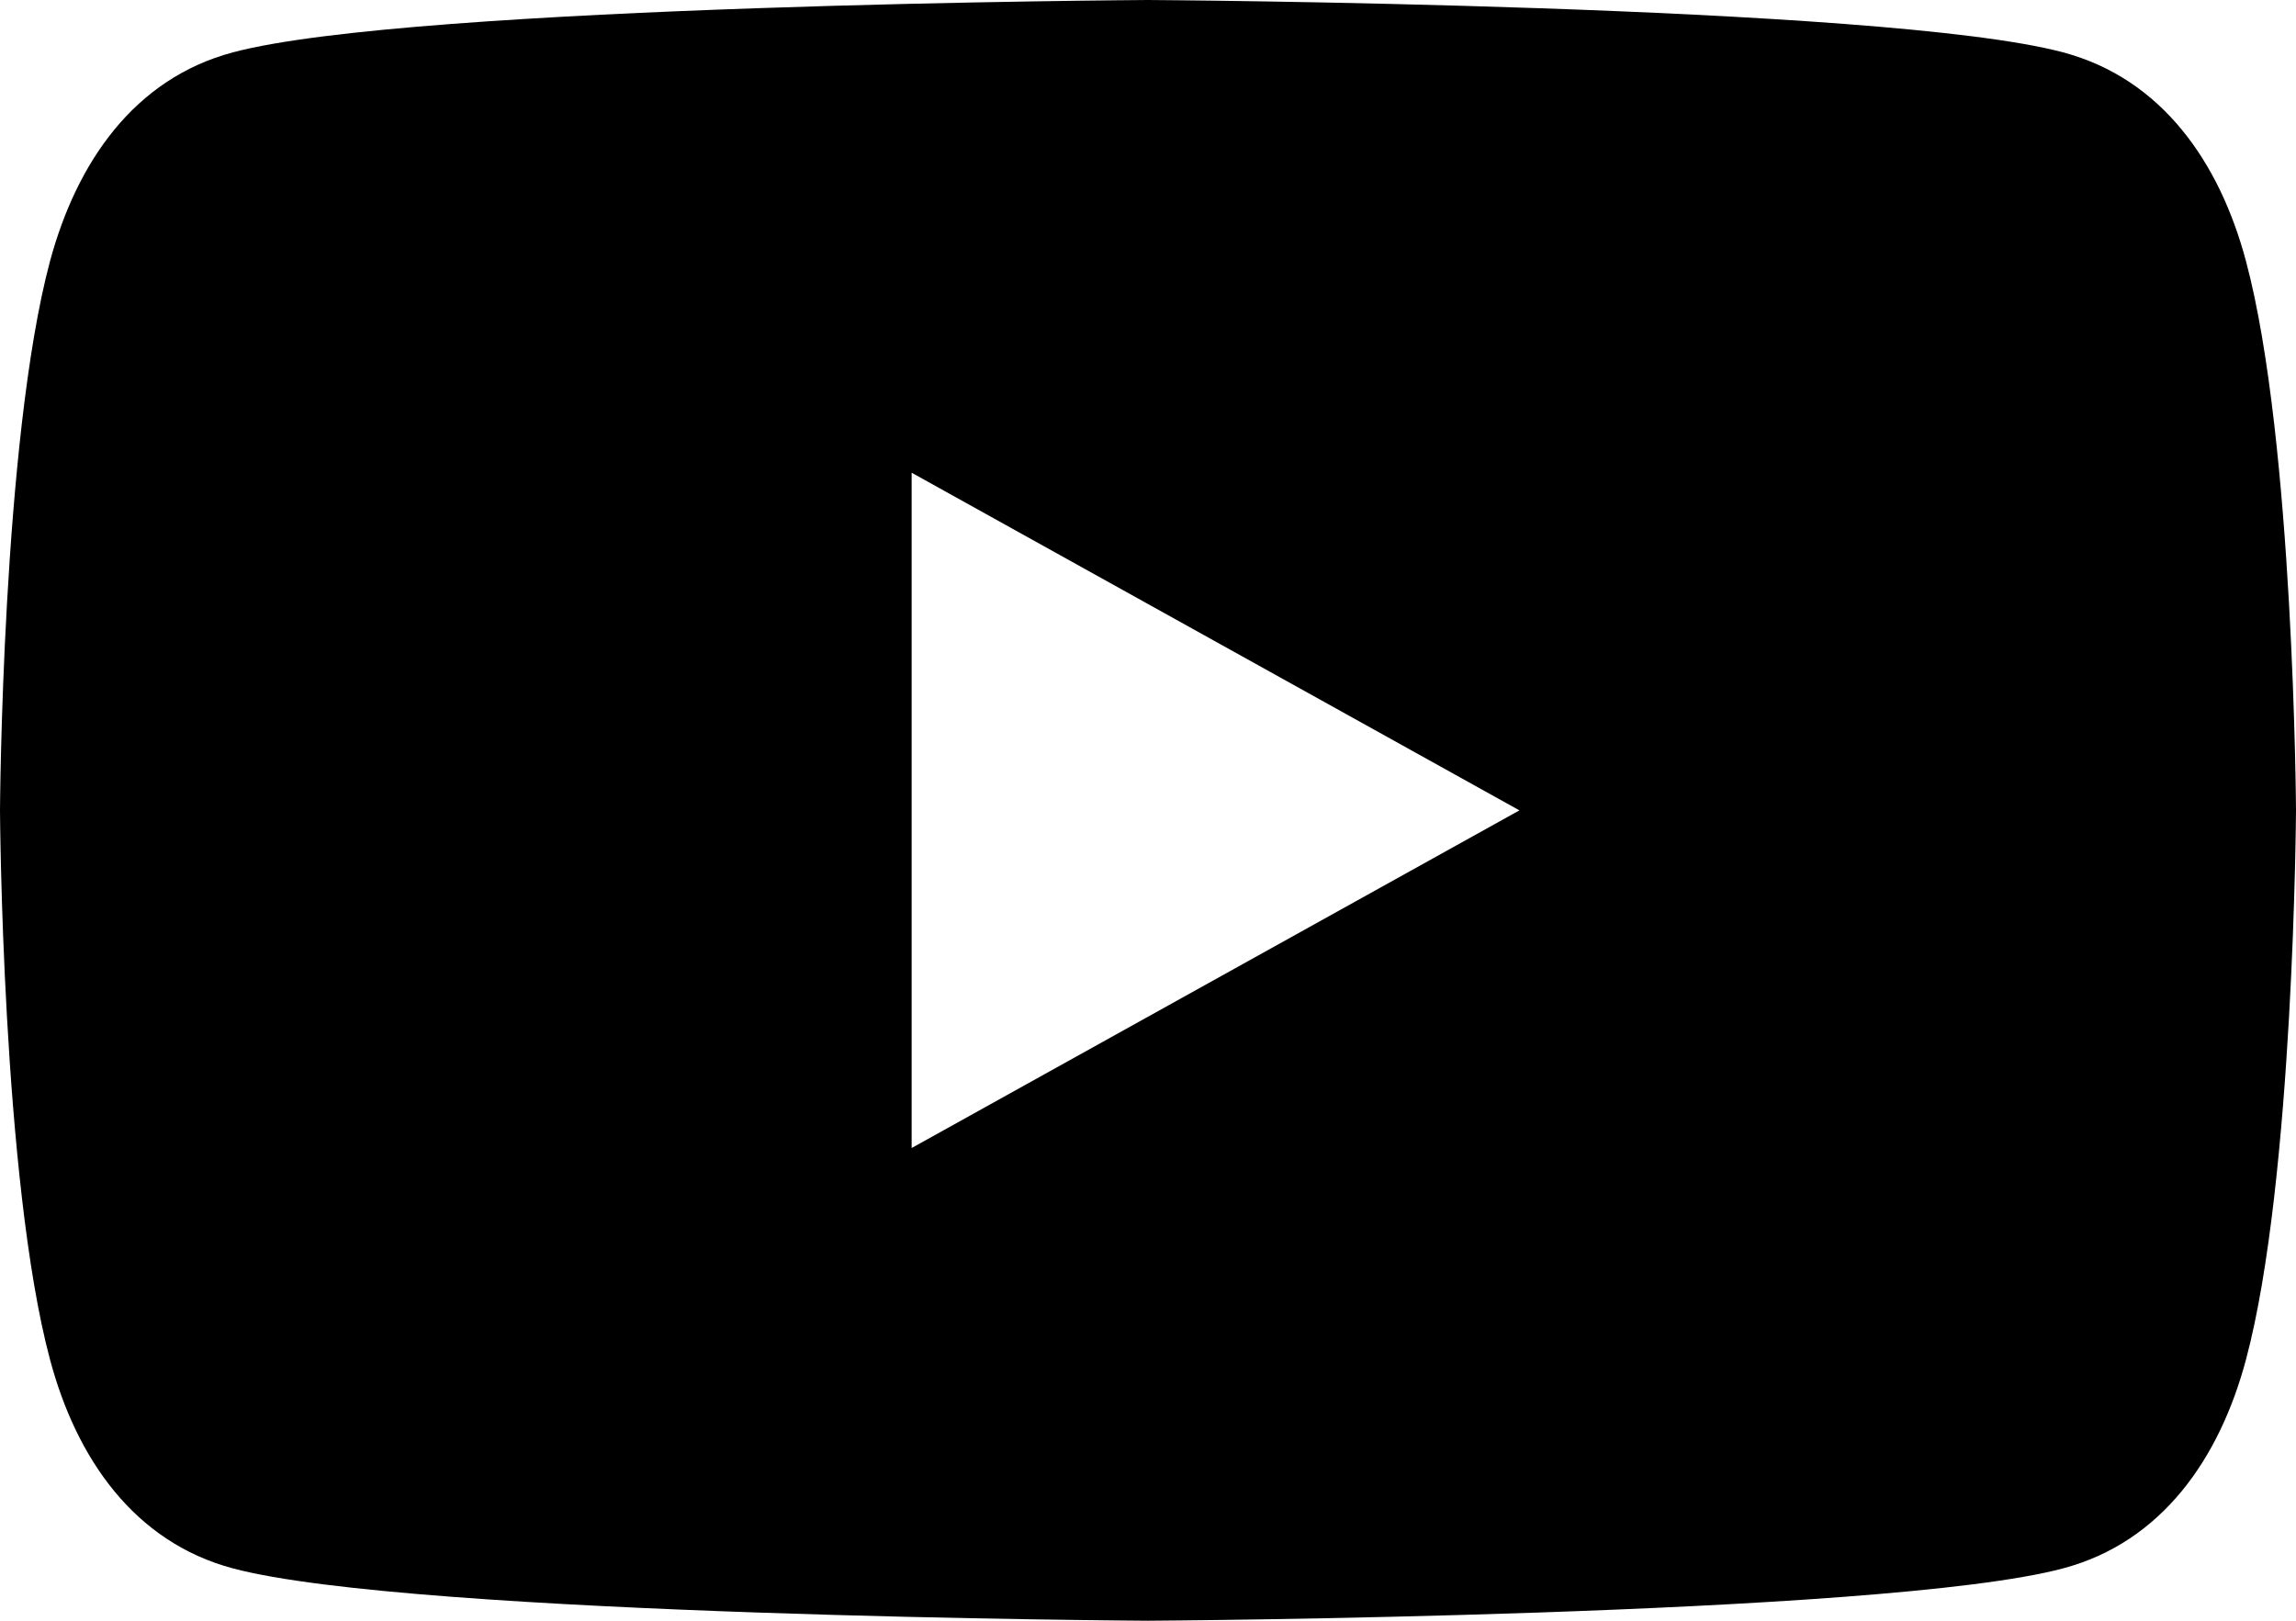
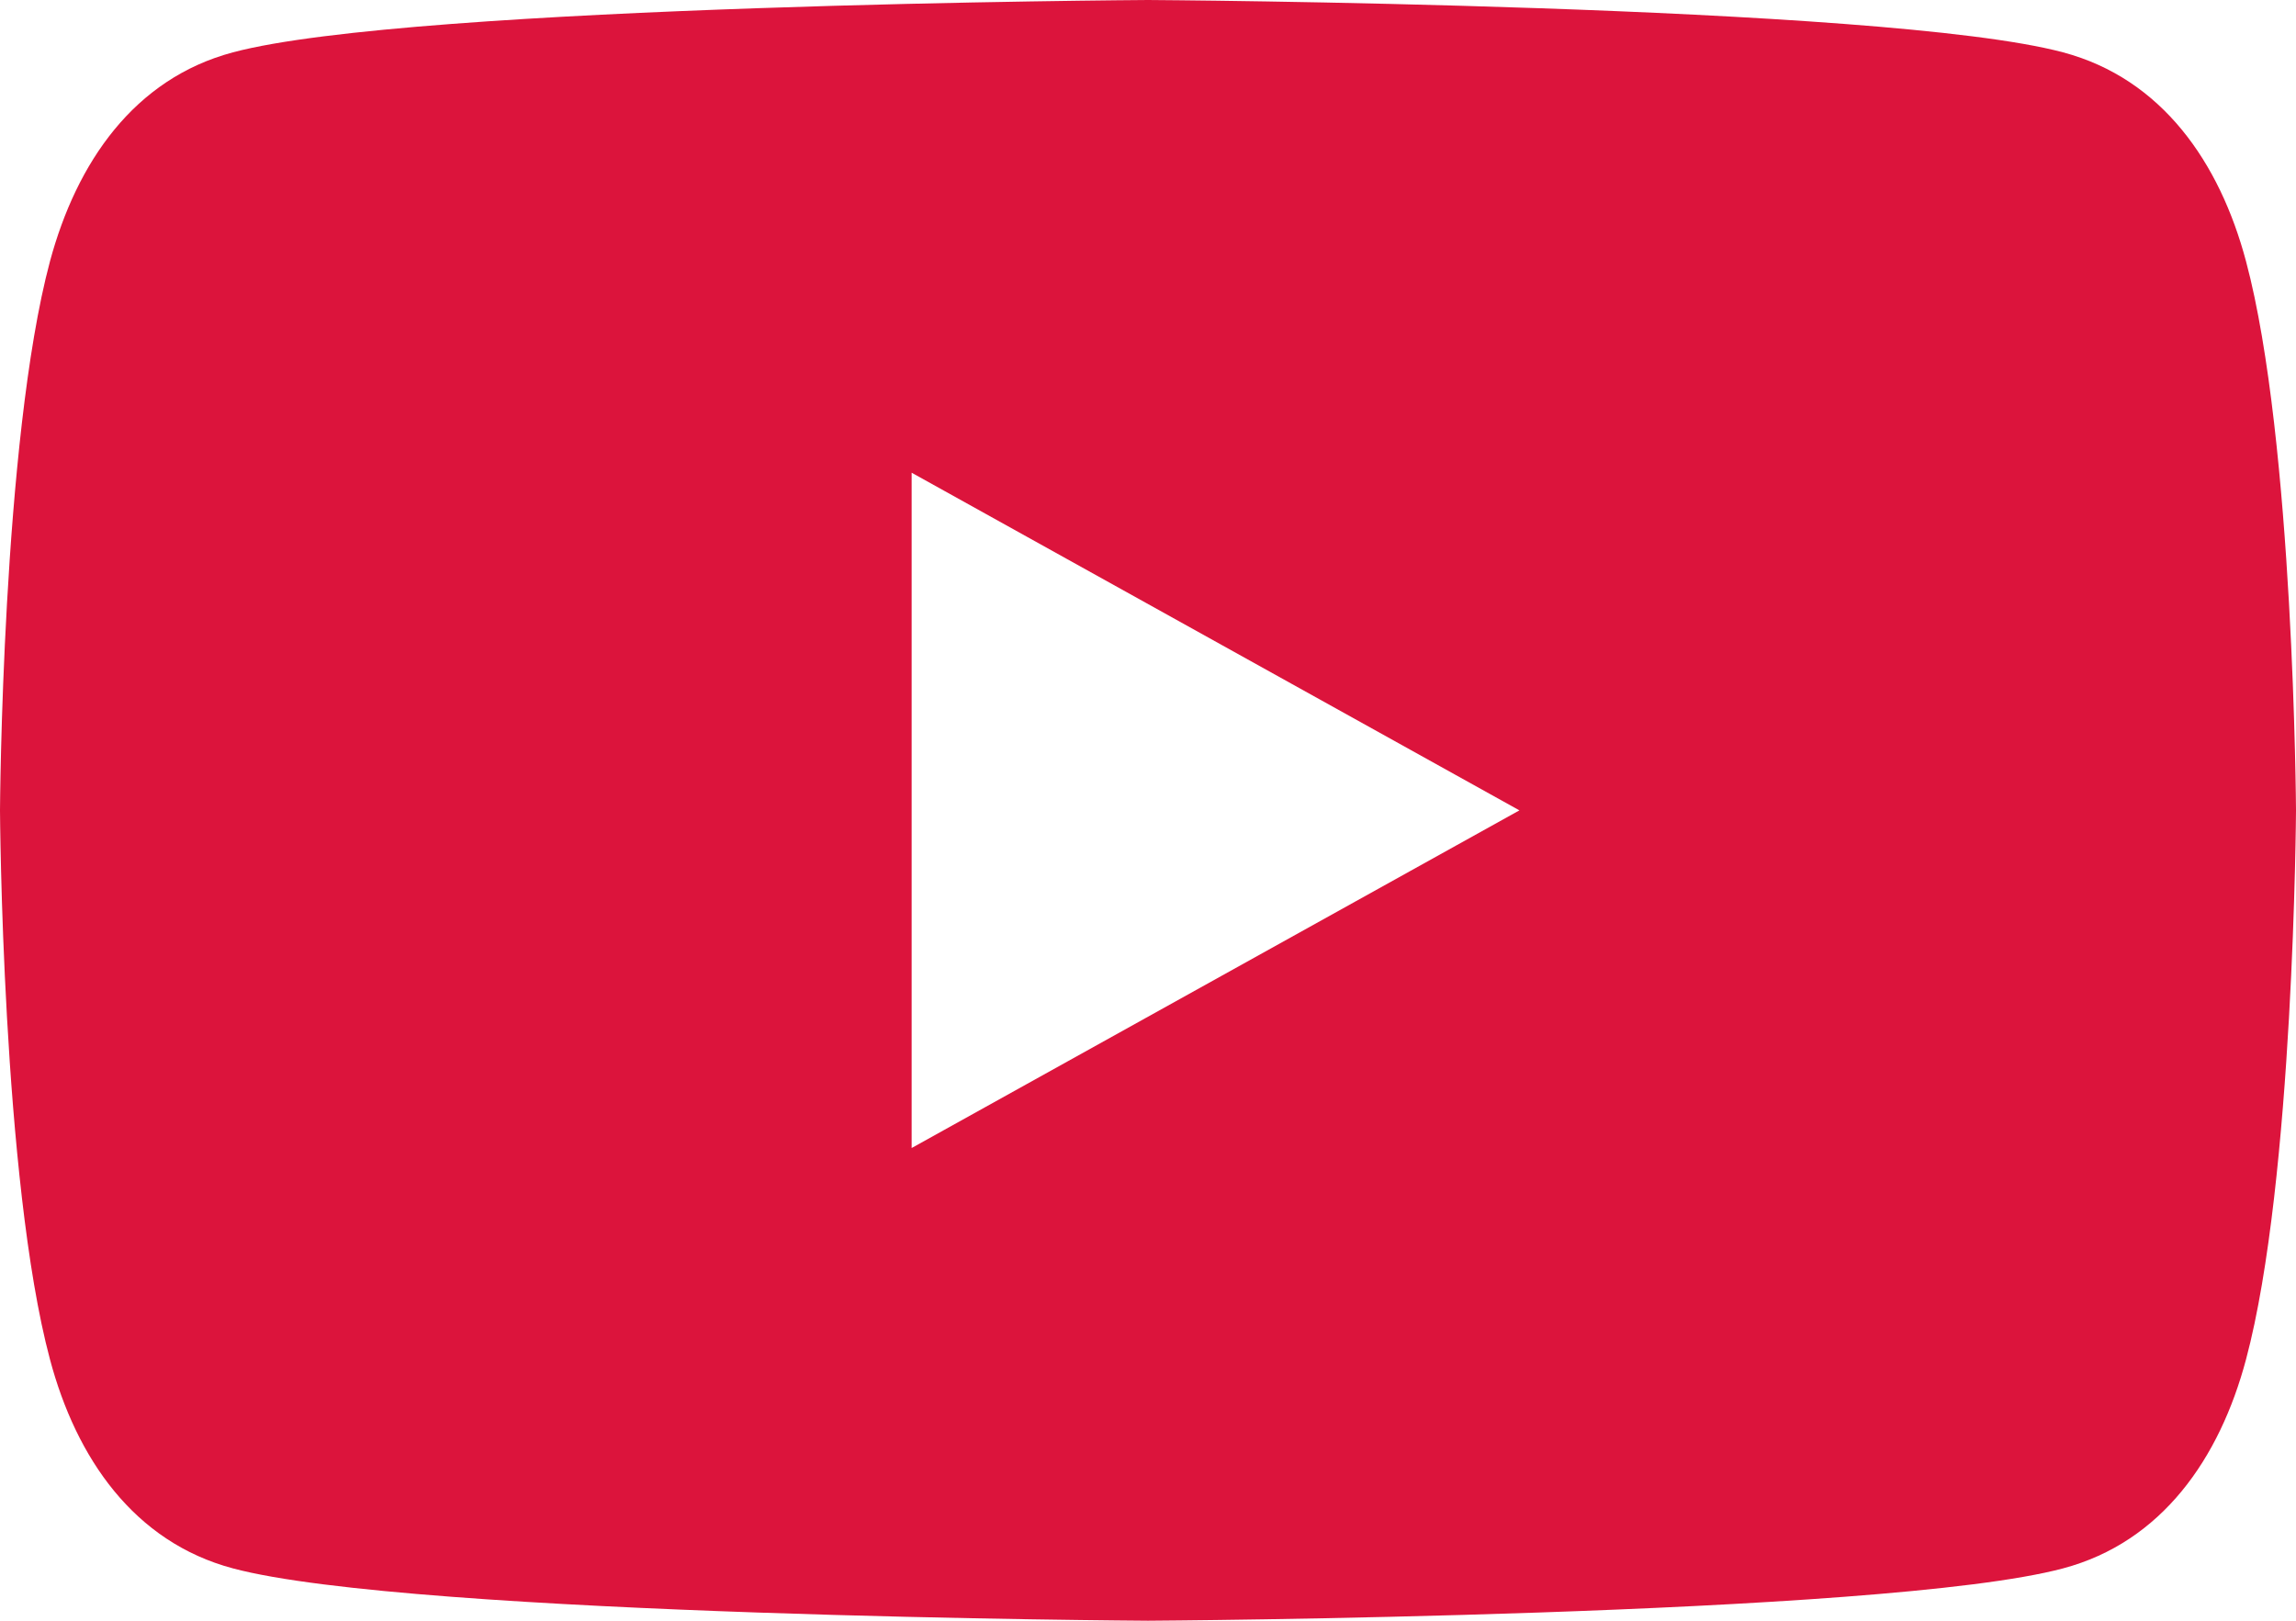
<svg xmlns="http://www.w3.org/2000/svg" width="68px" height="48px" viewBox="0 0 68 48" version="1.1" xml:space="preserve" style="fill-rule:evenodd;clip-rule:evenodd;stroke-linejoin:round;stroke-miterlimit:1.414;">
-   <path d="M66.52,7.74c-0.78,-2.93 -2.49,-5.41 -5.42,-6.19c-5.31,-1.42 -27.1,-1.55 -27.1,-1.55c0,0 -21.79,0.13 -27.1,1.55c-2.93,0.78 -4.63,3.26 -5.42,6.19c-1.42,5.31 -1.48,16.26 -1.48,16.26c0,0 0.06,10.95 1.48,16.26c0.78,2.93 2.49,5.41 5.42,6.19c5.31,1.42 27.1,1.55 27.1,1.55c0,0 21.79,-0.13 27.1,-1.55c2.93,-0.78 4.64,-3.26 5.42,-6.19c1.42,-5.31 1.48,-16.26 1.48,-16.26c0,0 -0.06,-10.95 -1.48,-16.26Zm-21.52,16.26l-18,-10l0,20l18,-10Z" />
+   <path fill="crimson" d="M66.52,7.74c-0.78,-2.93 -2.49,-5.41 -5.42,-6.19c-5.31,-1.42 -27.1,-1.55 -27.1,-1.55c0,0 -21.79,0.13 -27.1,1.55c-2.93,0.78 -4.63,3.26 -5.42,6.19c-1.42,5.31 -1.48,16.26 -1.48,16.26c0,0 0.06,10.95 1.48,16.26c0.78,2.93 2.49,5.41 5.42,6.19c5.31,1.42 27.1,1.55 27.1,1.55c0,0 21.79,-0.13 27.1,-1.55c2.93,-0.78 4.64,-3.26 5.42,-6.19c1.42,-5.31 1.48,-16.26 1.48,-16.26c0,0 -0.06,-10.95 -1.48,-16.26Zm-21.52,16.26l-18,-10l0,20l18,-10Z" />
</svg>
